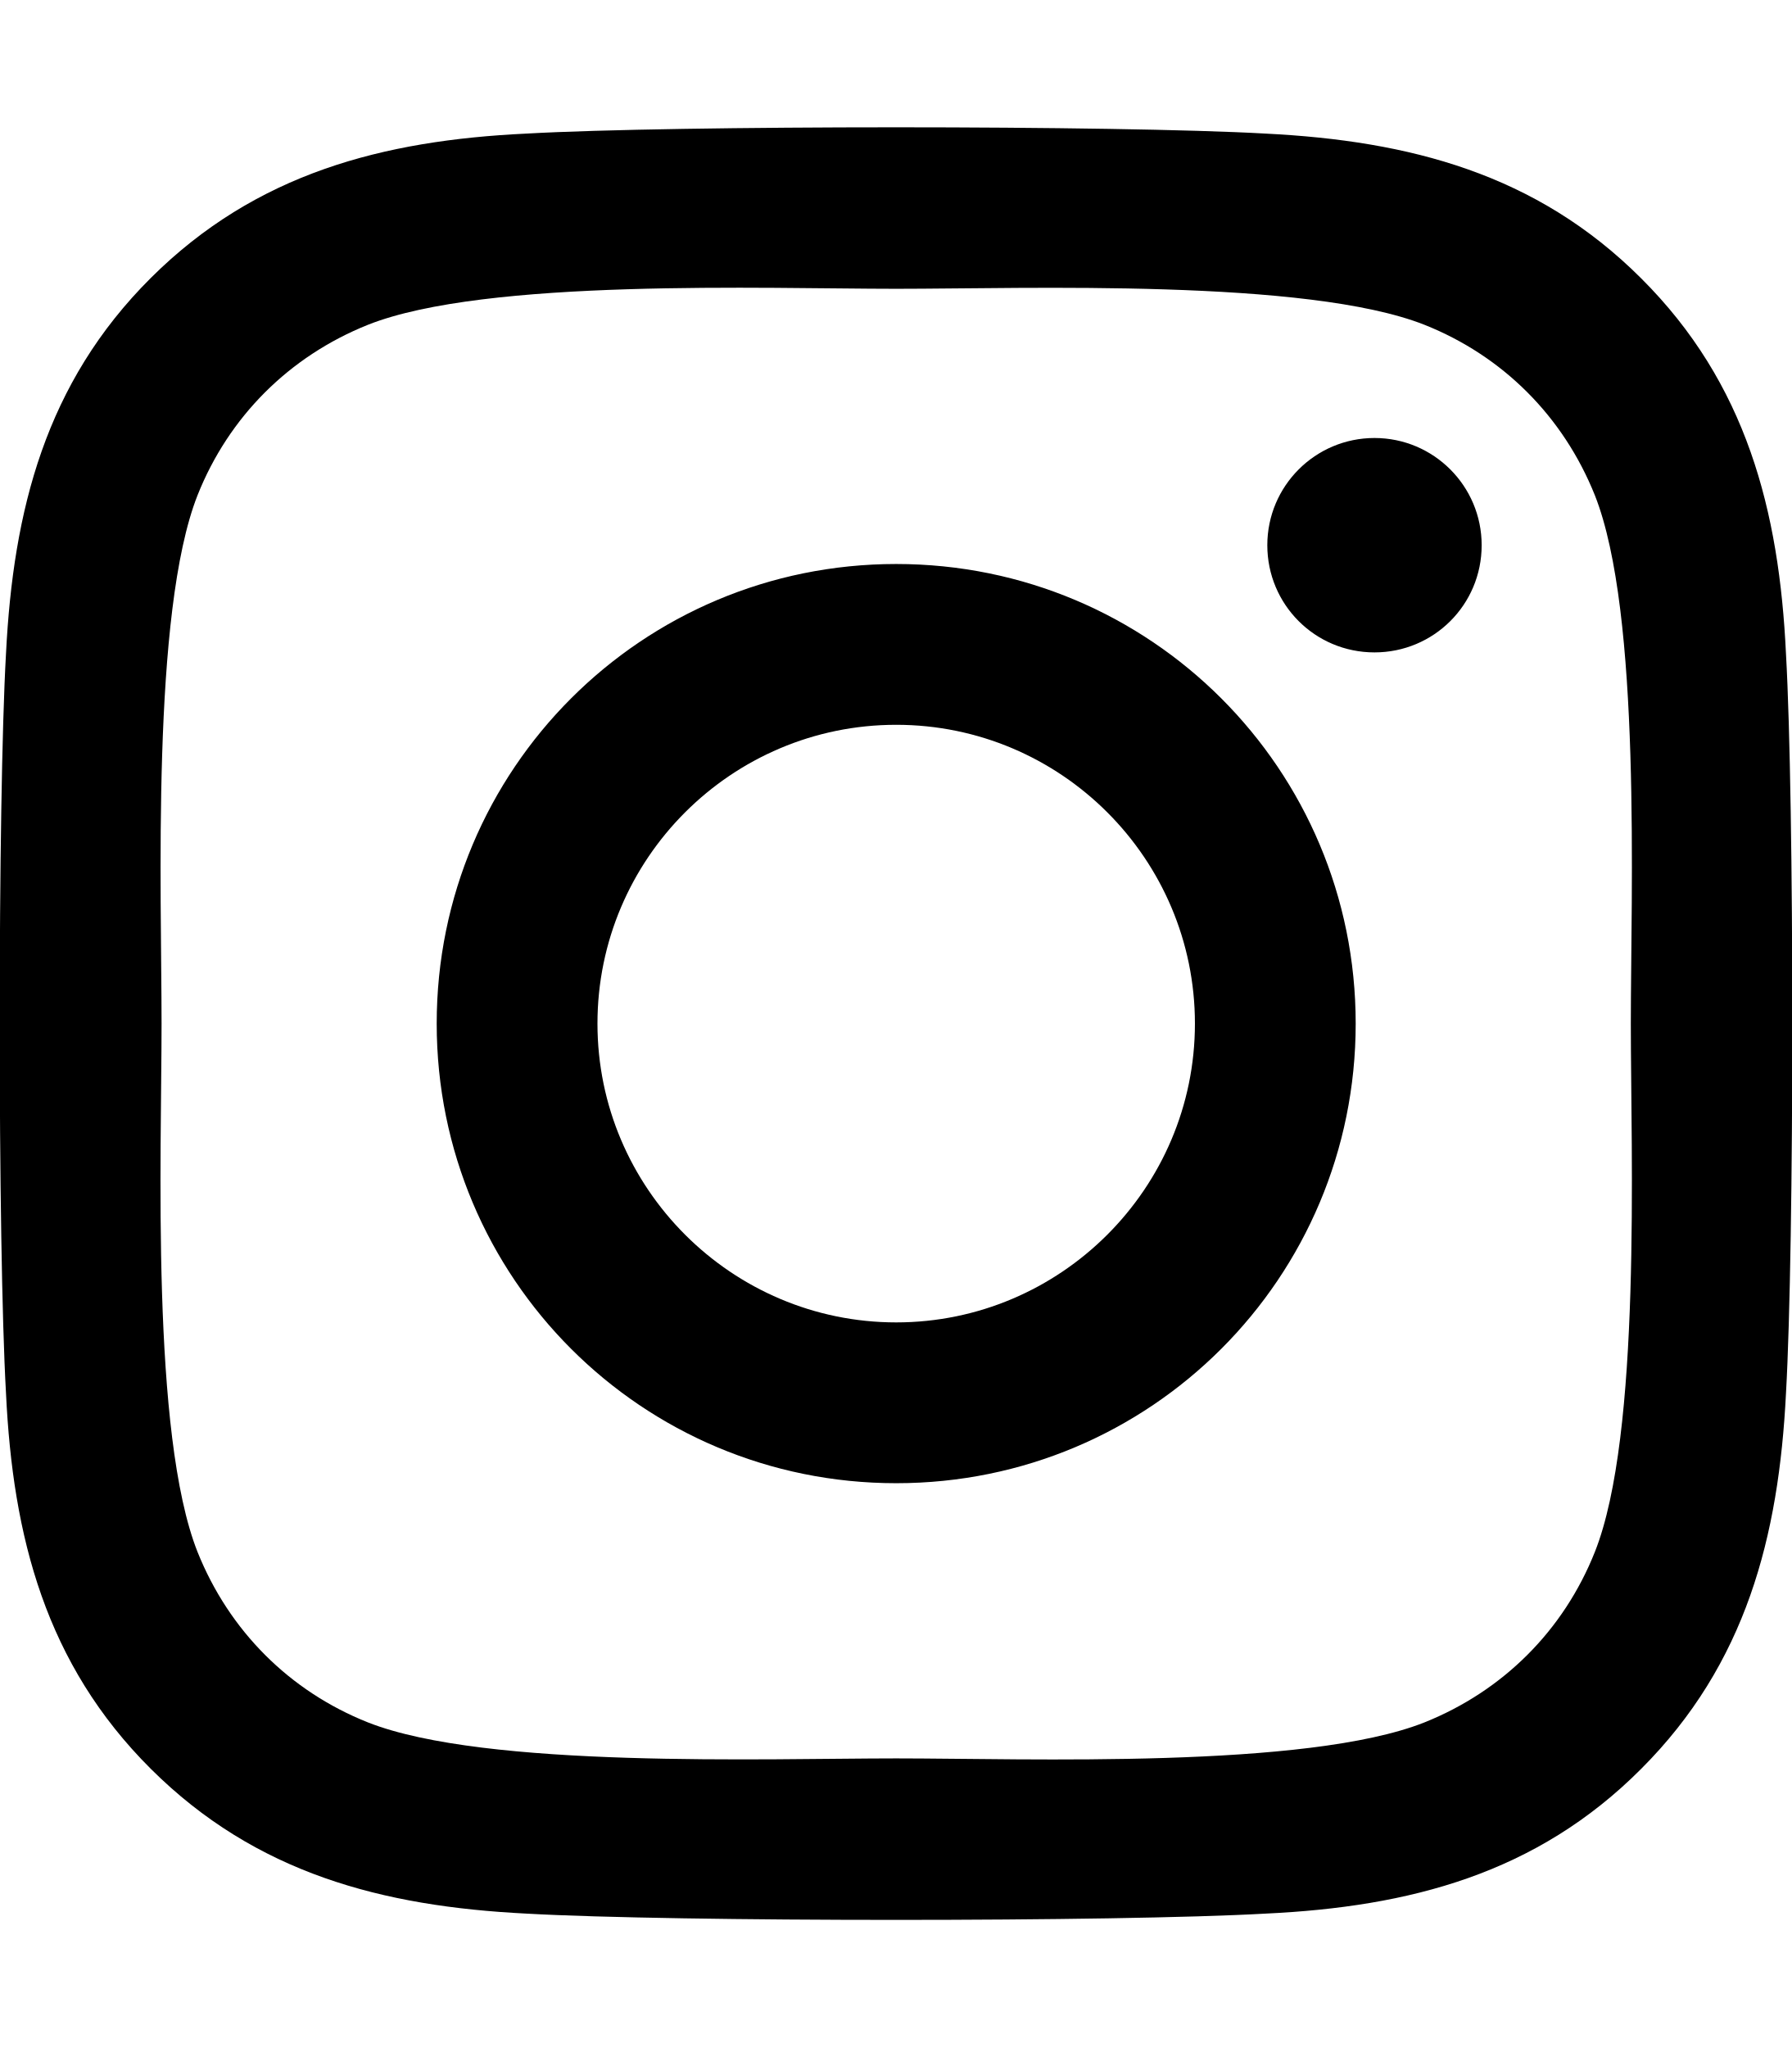
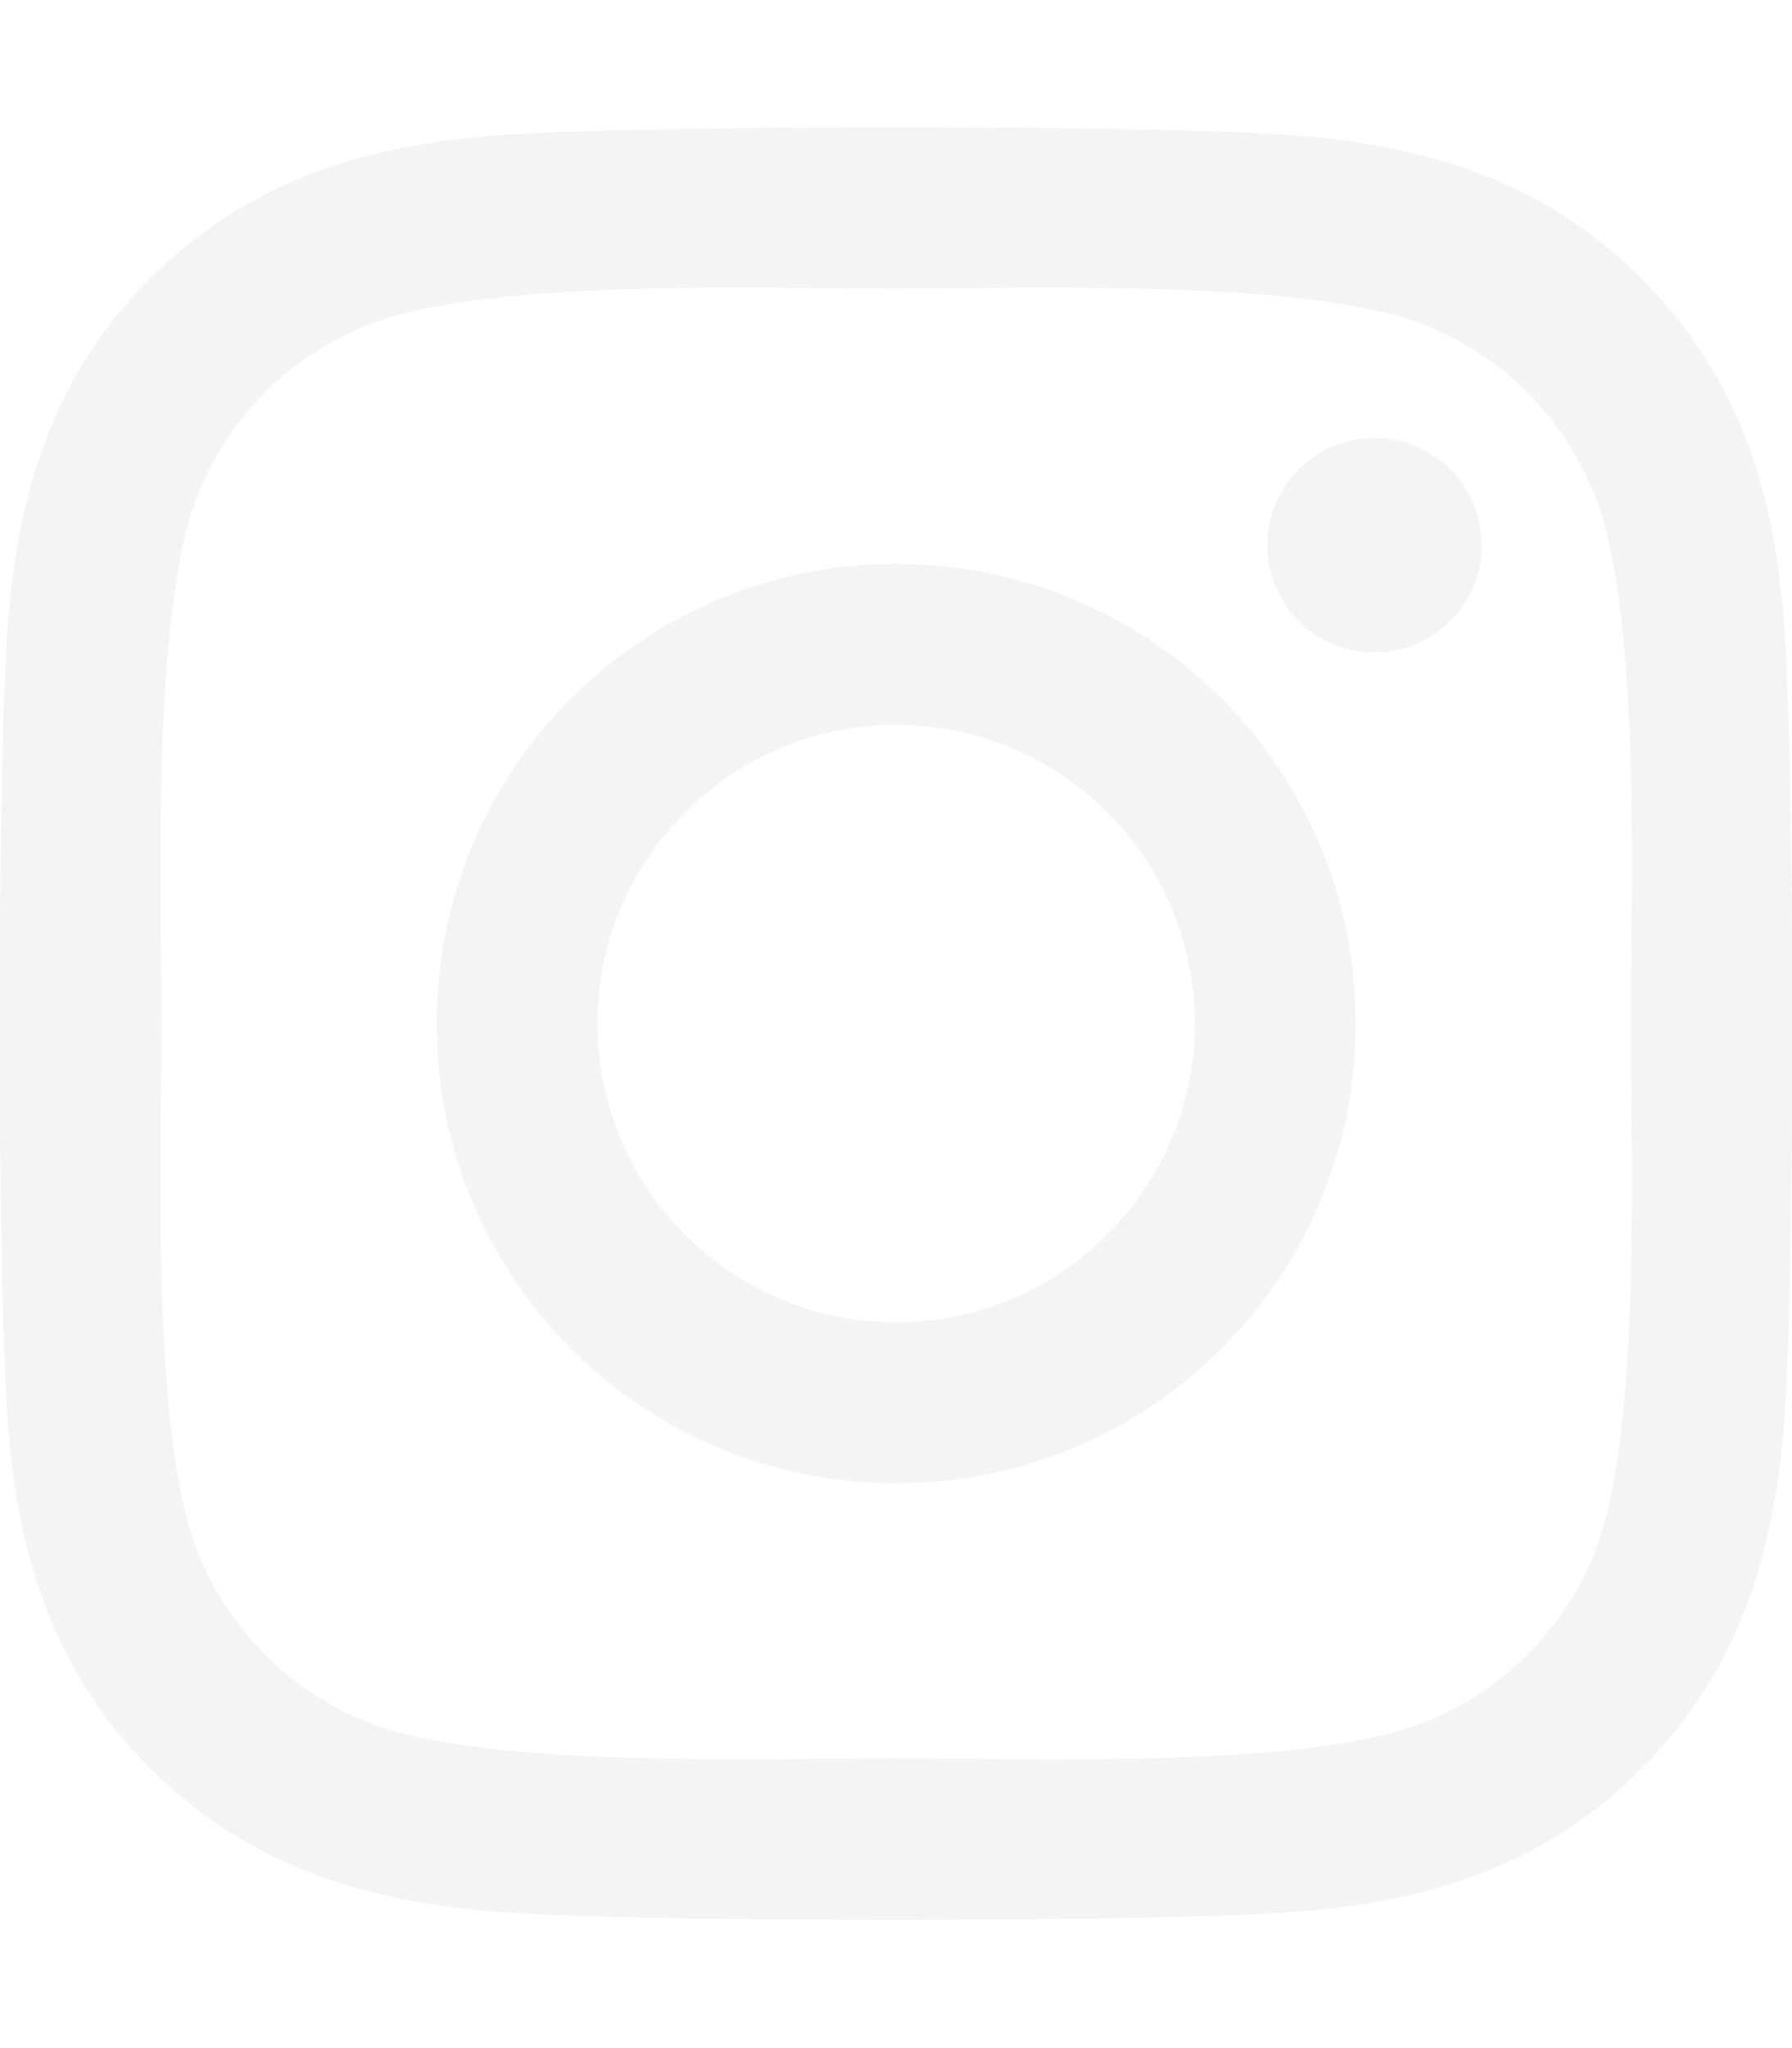
- <svg xmlns="http://www.w3.org/2000/svg" viewBox="0 0 448 512">
+ <svg xmlns="http://www.w3.org/2000/svg" fill="#F4F4F4" viewBox="0 0 448 512">
  <path d="M224.1 141c-63.6 0-114.9 51.3-114.9 114.9s51.3 114.9 114.9 114.9S339 319.5 339 255.9 287.7 141 224.1 141zm0 189.6c-41.1 0-74.7-33.5-74.7-74.7s33.5-74.7 74.7-74.7 74.7 33.5 74.7 74.7-33.6 74.7-74.7 74.7zm146.4-194.3c0 14.9-12 26.8-26.8 26.8-14.9 0-26.8-12-26.8-26.8s12-26.8 26.8-26.8 26.8 12 26.8 26.8zm76.1 27.2c-1.7-35.9-9.9-67.7-36.2-93.9-26.2-26.2-58-34.4-93.9-36.2-37-2.1-147.9-2.1-184.9 0-35.8 1.7-67.6 9.9-93.9 36.1s-34.4 58-36.2 93.9c-2.1 37-2.1 147.9 0 184.9 1.7 35.9 9.9 67.7 36.2 93.9s58 34.4 93.9 36.2c37 2.1 147.9 2.1 184.9 0 35.9-1.7 67.7-9.9 93.9-36.2 26.2-26.2 34.4-58 36.2-93.9 2.1-37 2.1-147.8 0-184.8zM398.8 388c-7.8 19.6-22.9 34.7-42.6 42.6-29.5 11.7-99.5 9-132.1 9s-102.7 2.6-132.1-9c-19.6-7.8-34.7-22.9-42.6-42.6-11.7-29.5-9-99.5-9-132.1s-2.6-102.7 9-132.1c7.8-19.6 22.9-34.7 42.6-42.6 29.5-11.7 99.5-9 132.1-9s102.7-2.6 132.1 9c19.6 7.8 34.7 22.9 42.6 42.6 11.7 29.5 9 99.5 9 132.1s2.7 102.7-9 132.1z" />
</svg>
